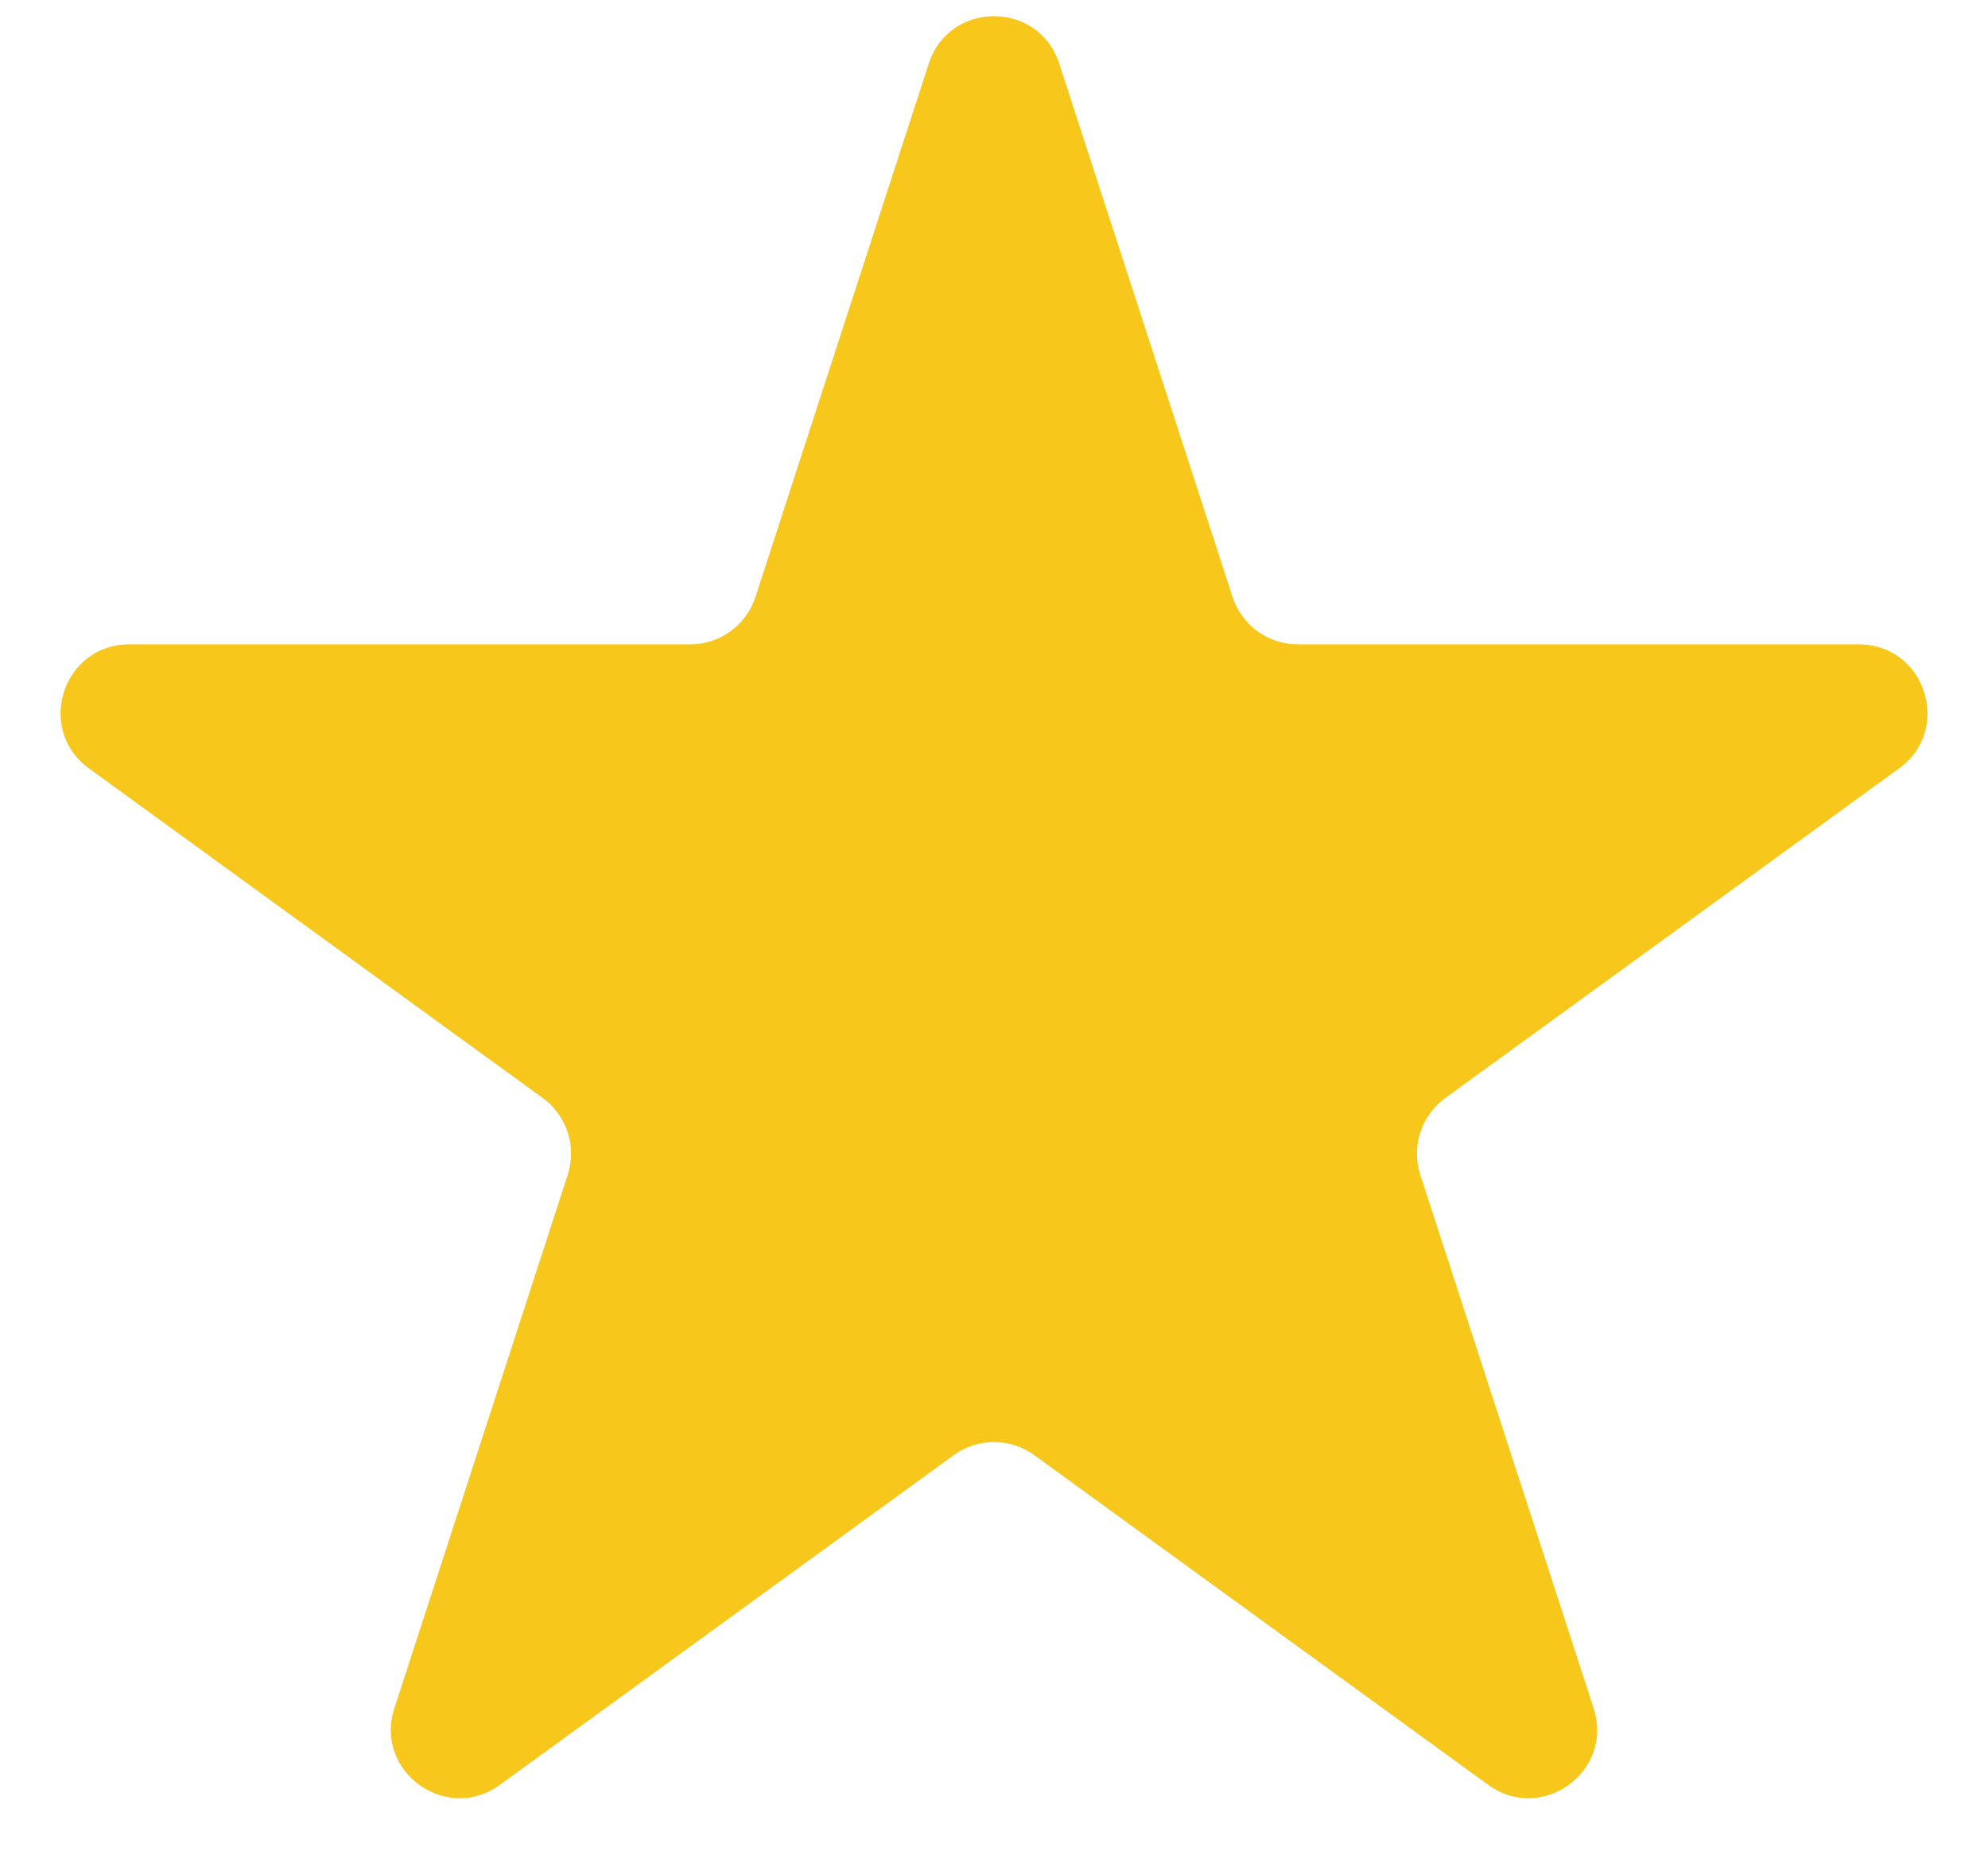
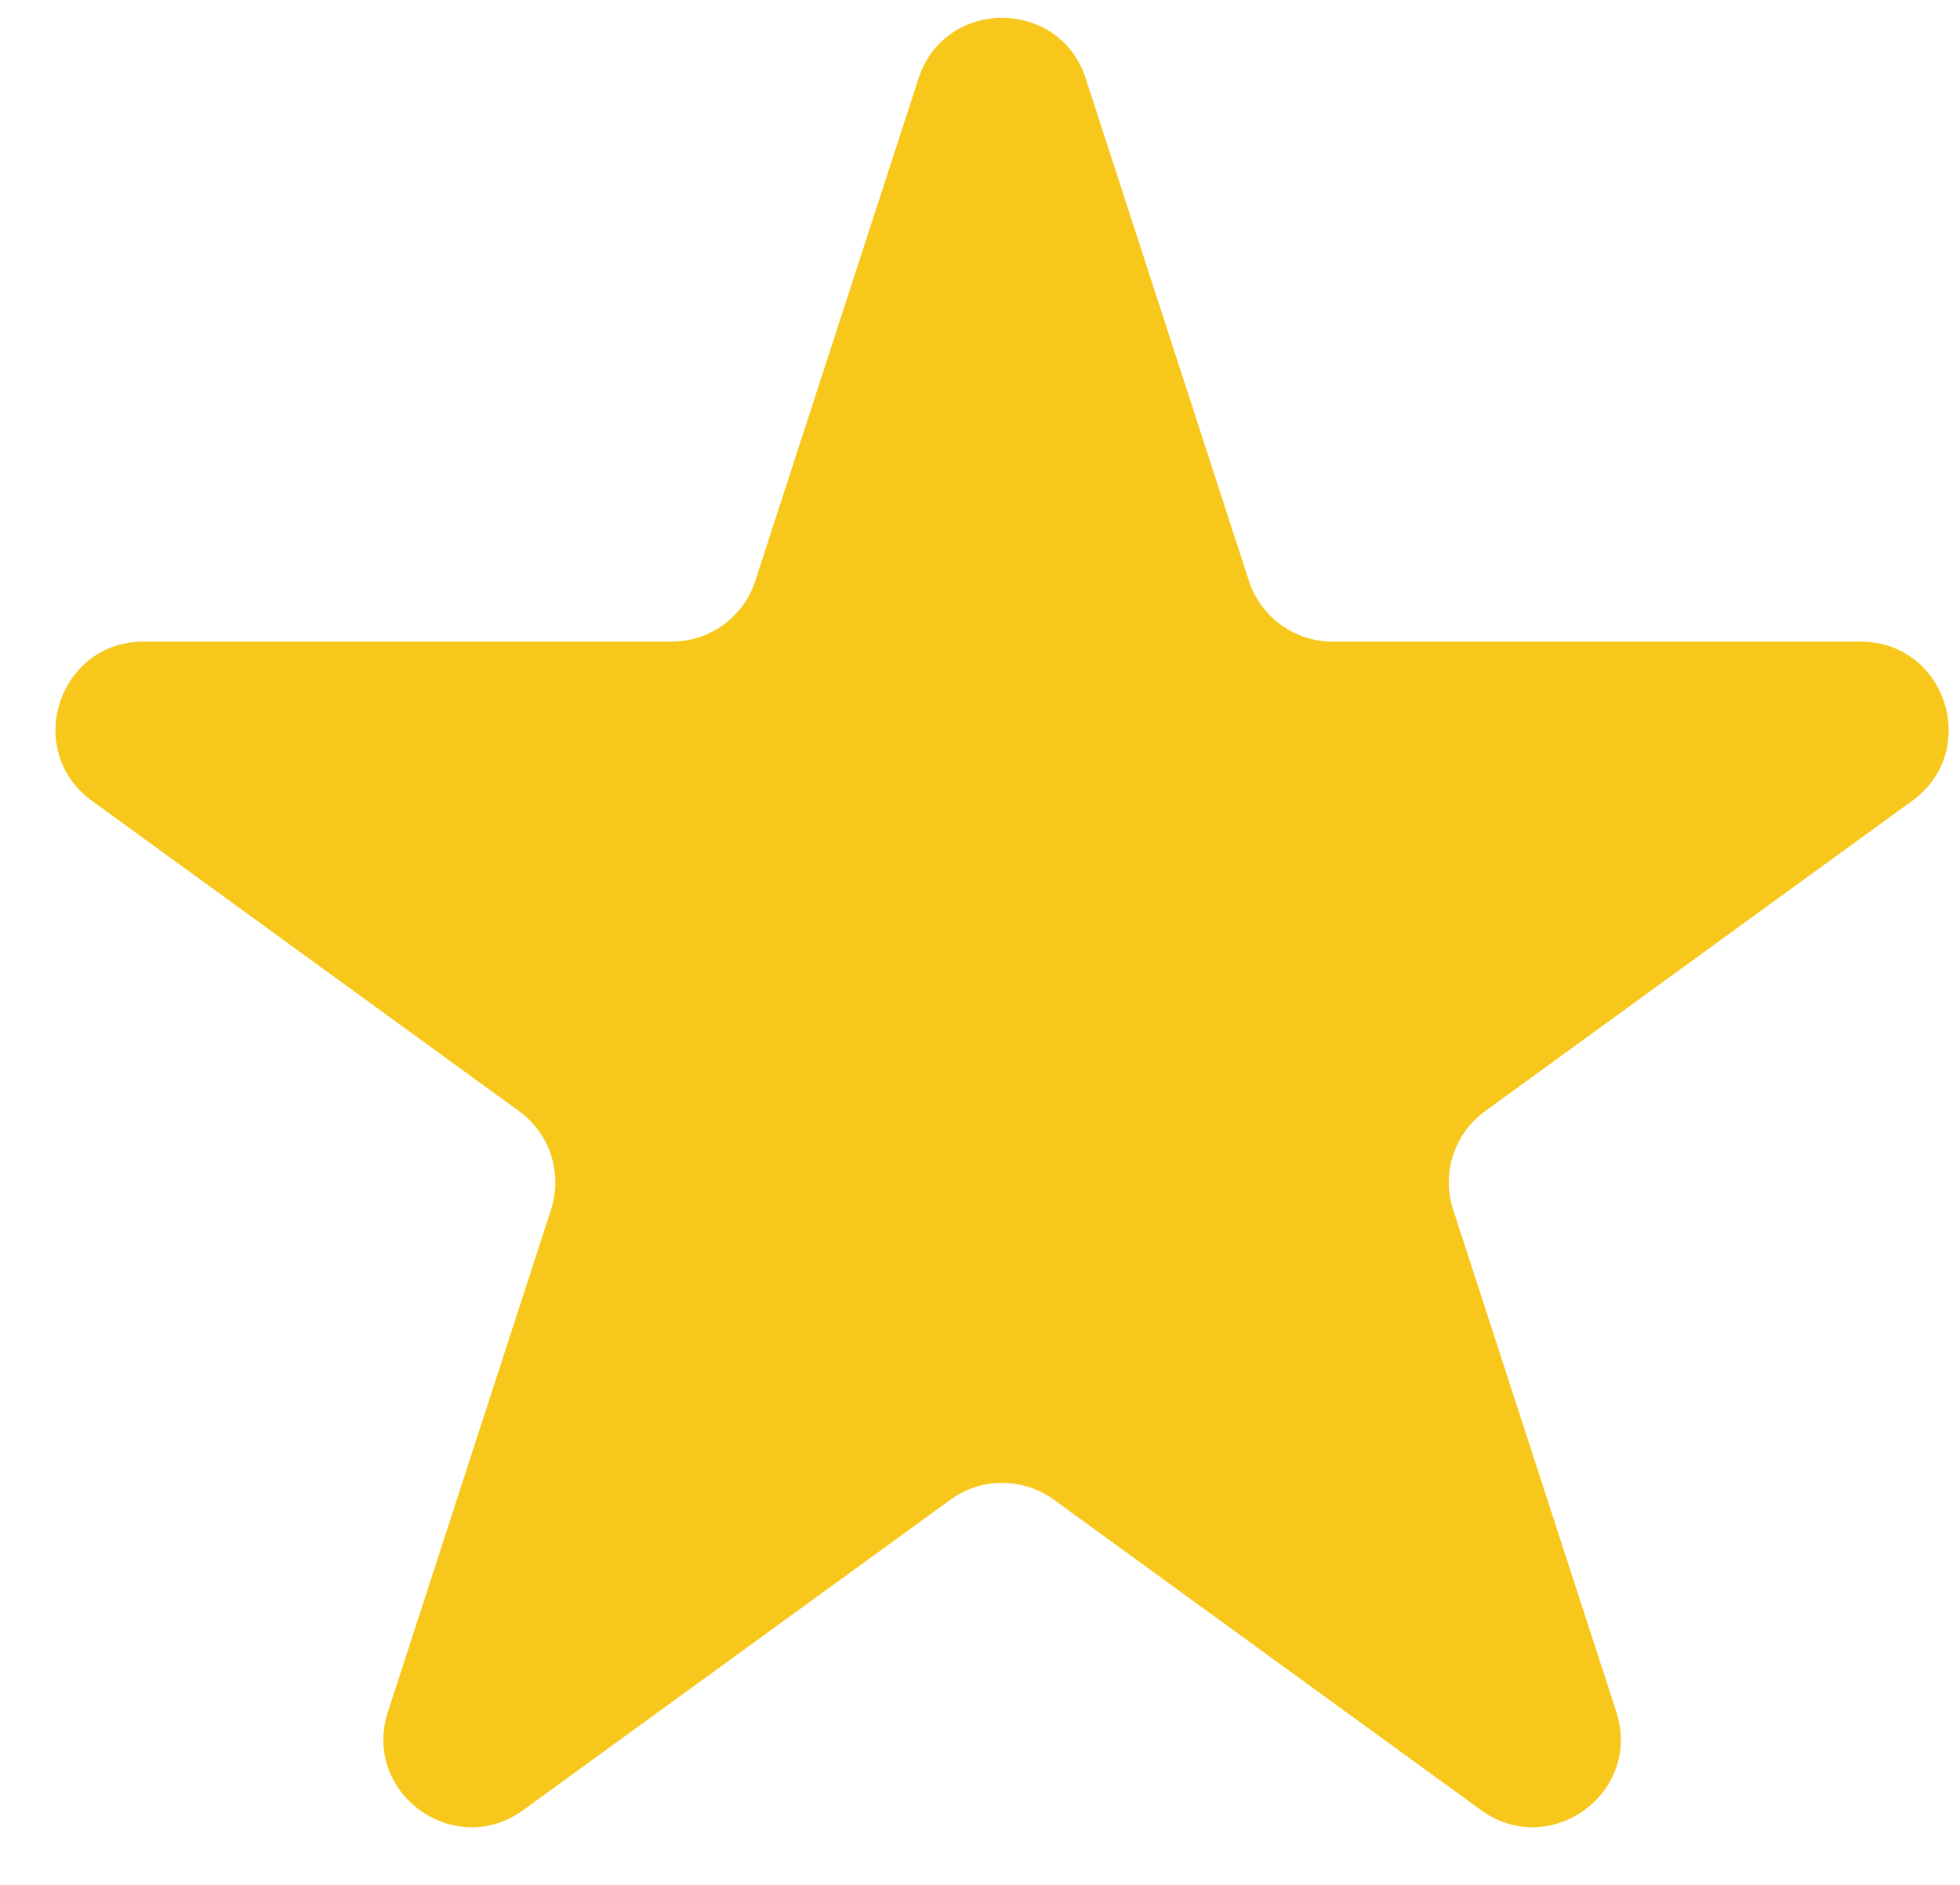
- <svg xmlns="http://www.w3.org/2000/svg" width="29" height="27" viewBox="0 0 29 27" fill="none">
-   <path d="M13.549 0.927C13.848 0.006 15.152 0.006 15.451 0.927L17.98 8.71C18.114 9.122 18.498 9.401 18.931 9.401H27.115C28.084 9.401 28.486 10.641 27.703 11.21L21.082 16.02C20.731 16.275 20.585 16.727 20.718 17.139L23.247 24.922C23.547 25.843 22.492 26.609 21.709 26.04L15.088 21.23C14.737 20.975 14.263 20.975 13.912 21.23L7.291 26.04C6.508 26.609 5.453 25.843 5.753 24.922L8.282 17.139C8.415 16.727 8.269 16.275 7.918 16.02L1.297 11.21C0.514 10.641 0.917 9.401 1.885 9.401H10.069C10.502 9.401 10.886 9.122 11.02 8.71L13.549 0.927Z" fill="#F7C71B" />
+ <svg xmlns="http://www.w3.org/2000/svg" width="26" height="25" viewBox="0 0 26 25" fill="none">
+   <path d="M12.184 1.042C12.533 -0.032 14.054 -0.032 14.403 1.042L16.567 7.704C16.724 8.185 17.172 8.51 17.677 8.51H24.681C25.811 8.51 26.281 9.956 25.367 10.621L19.7 14.738C19.291 15.035 19.12 15.562 19.276 16.042L21.441 22.704C21.79 23.779 20.56 24.672 19.646 24.008L13.979 19.891C13.57 19.594 13.017 19.594 12.608 19.891L6.941 24.008C6.026 24.672 4.796 23.779 5.146 22.704L7.31 16.042C7.466 15.562 7.295 15.035 6.886 14.738L1.219 10.621C0.305 9.956 0.775 8.51 1.905 8.51H8.91C9.415 8.51 9.863 8.185 10.019 7.704L12.184 1.042Z" fill="#F7C71B" />
</svg>
